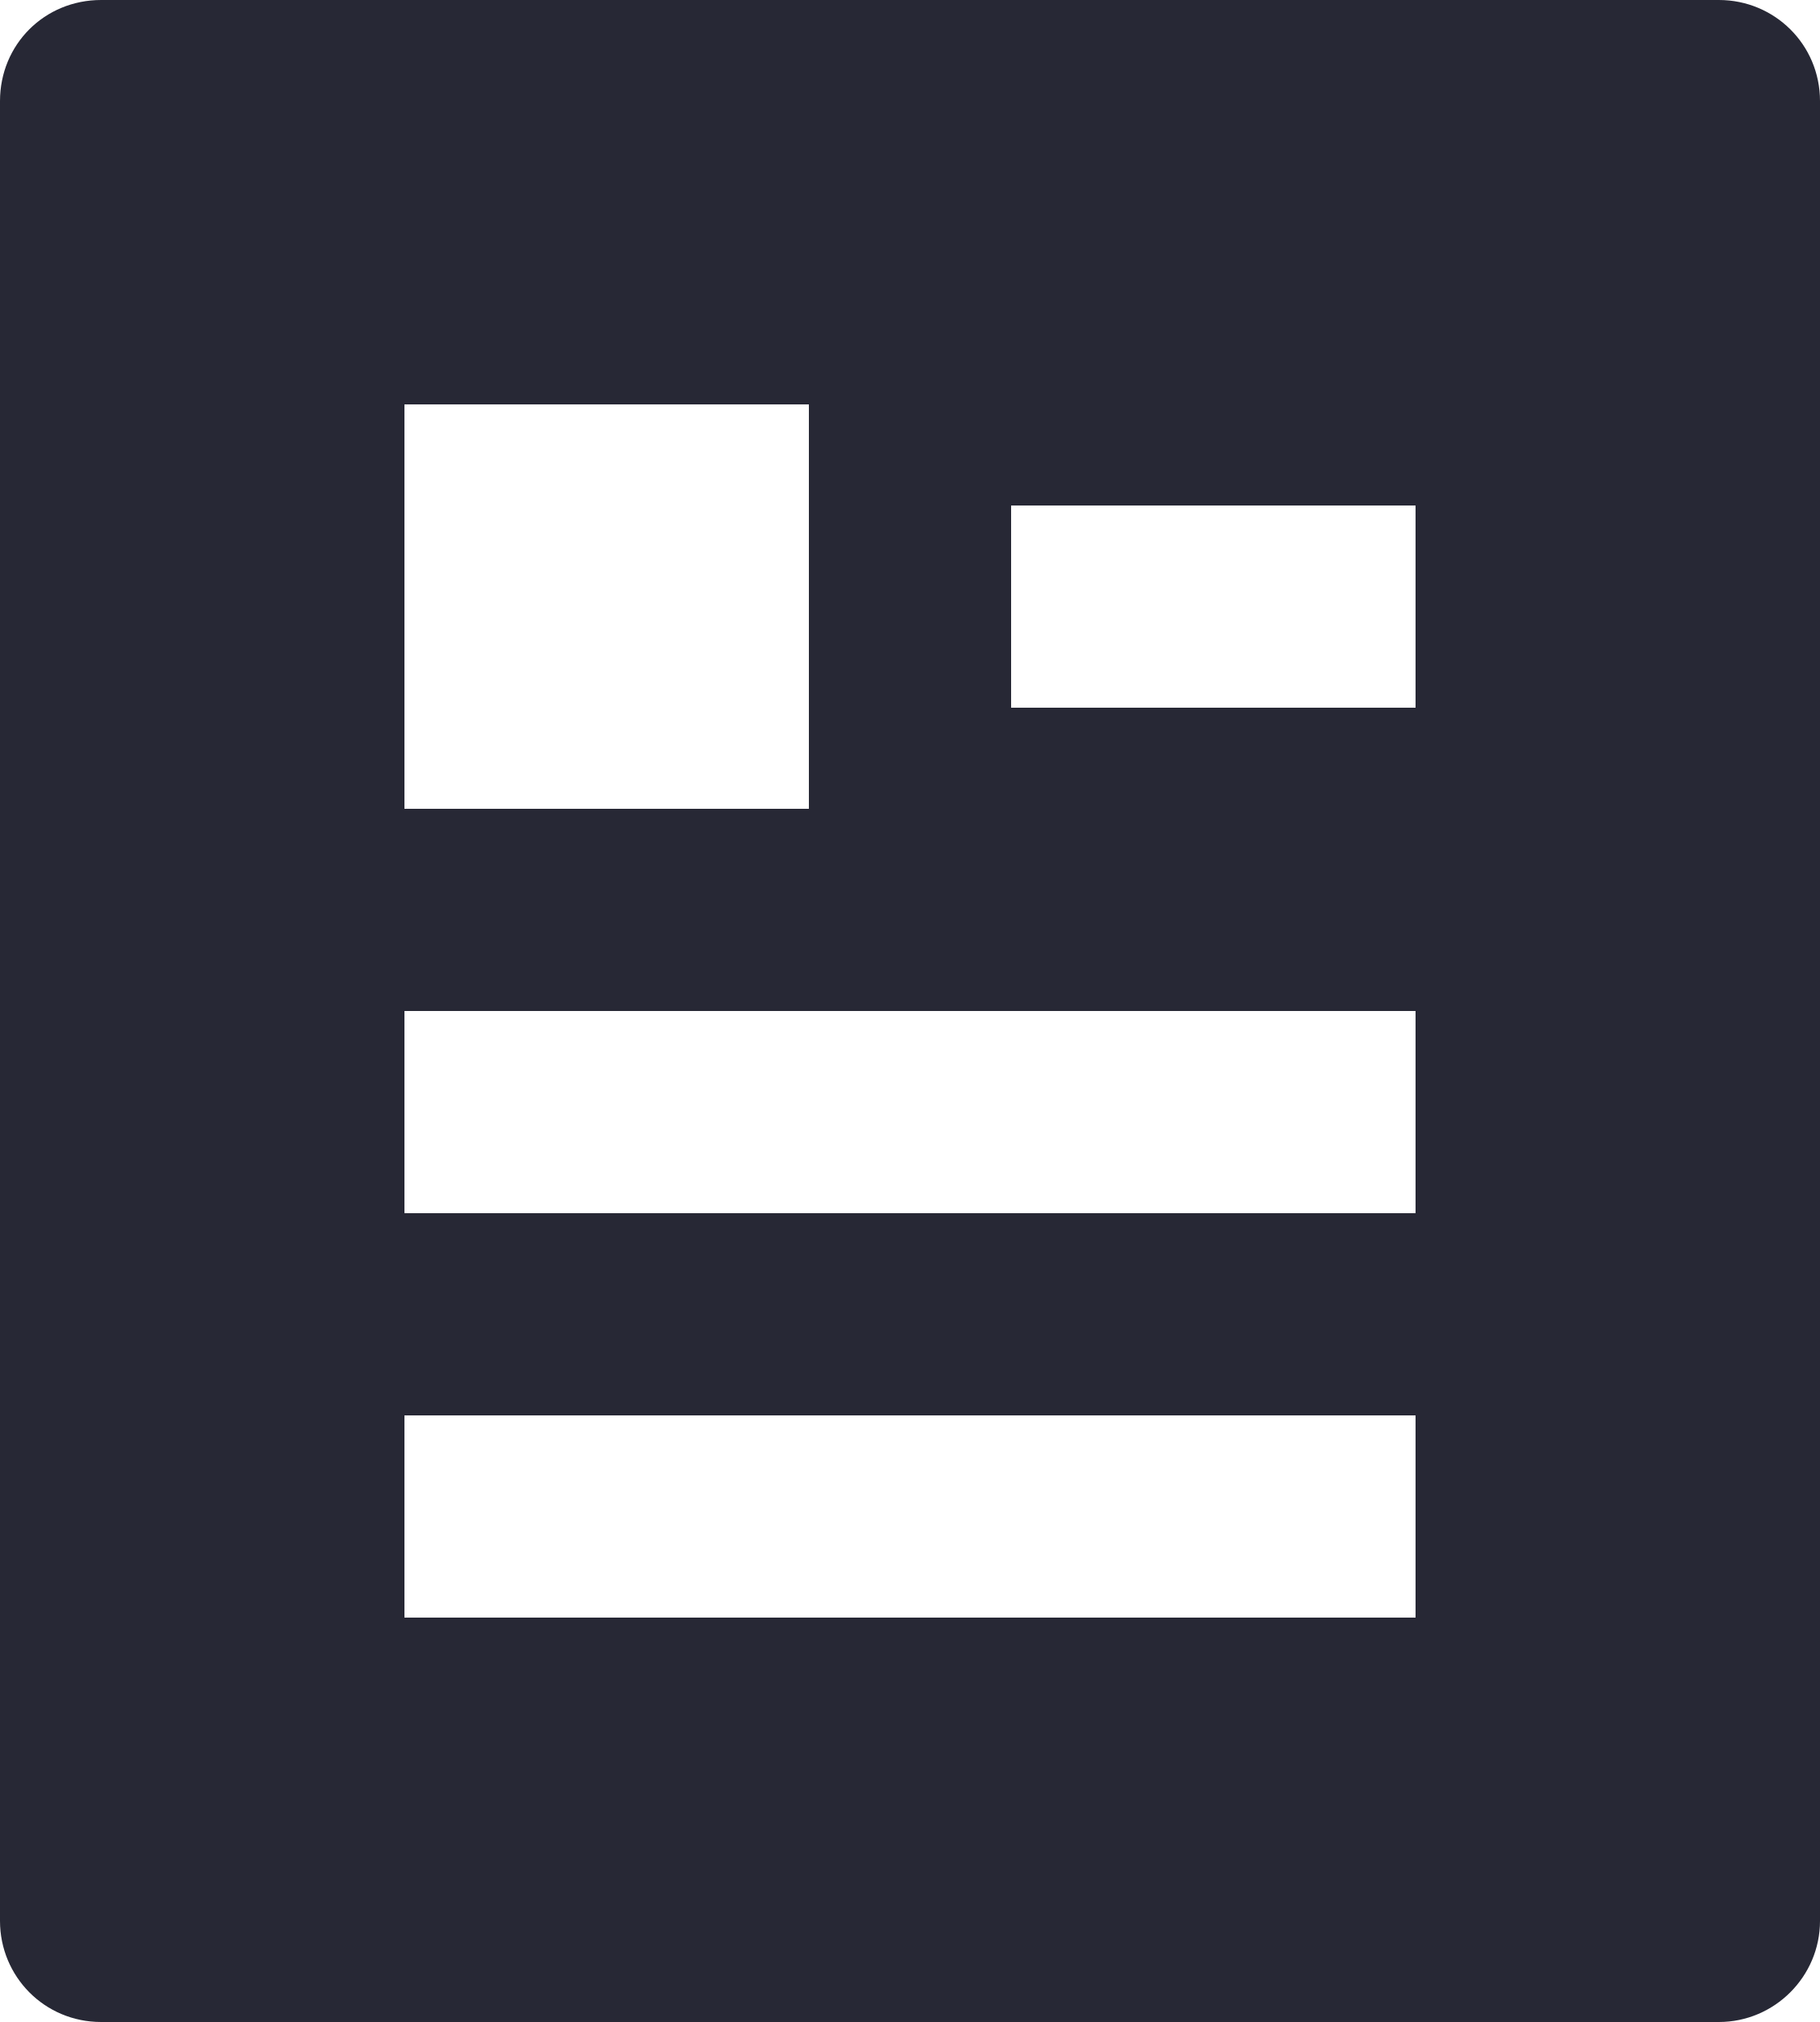
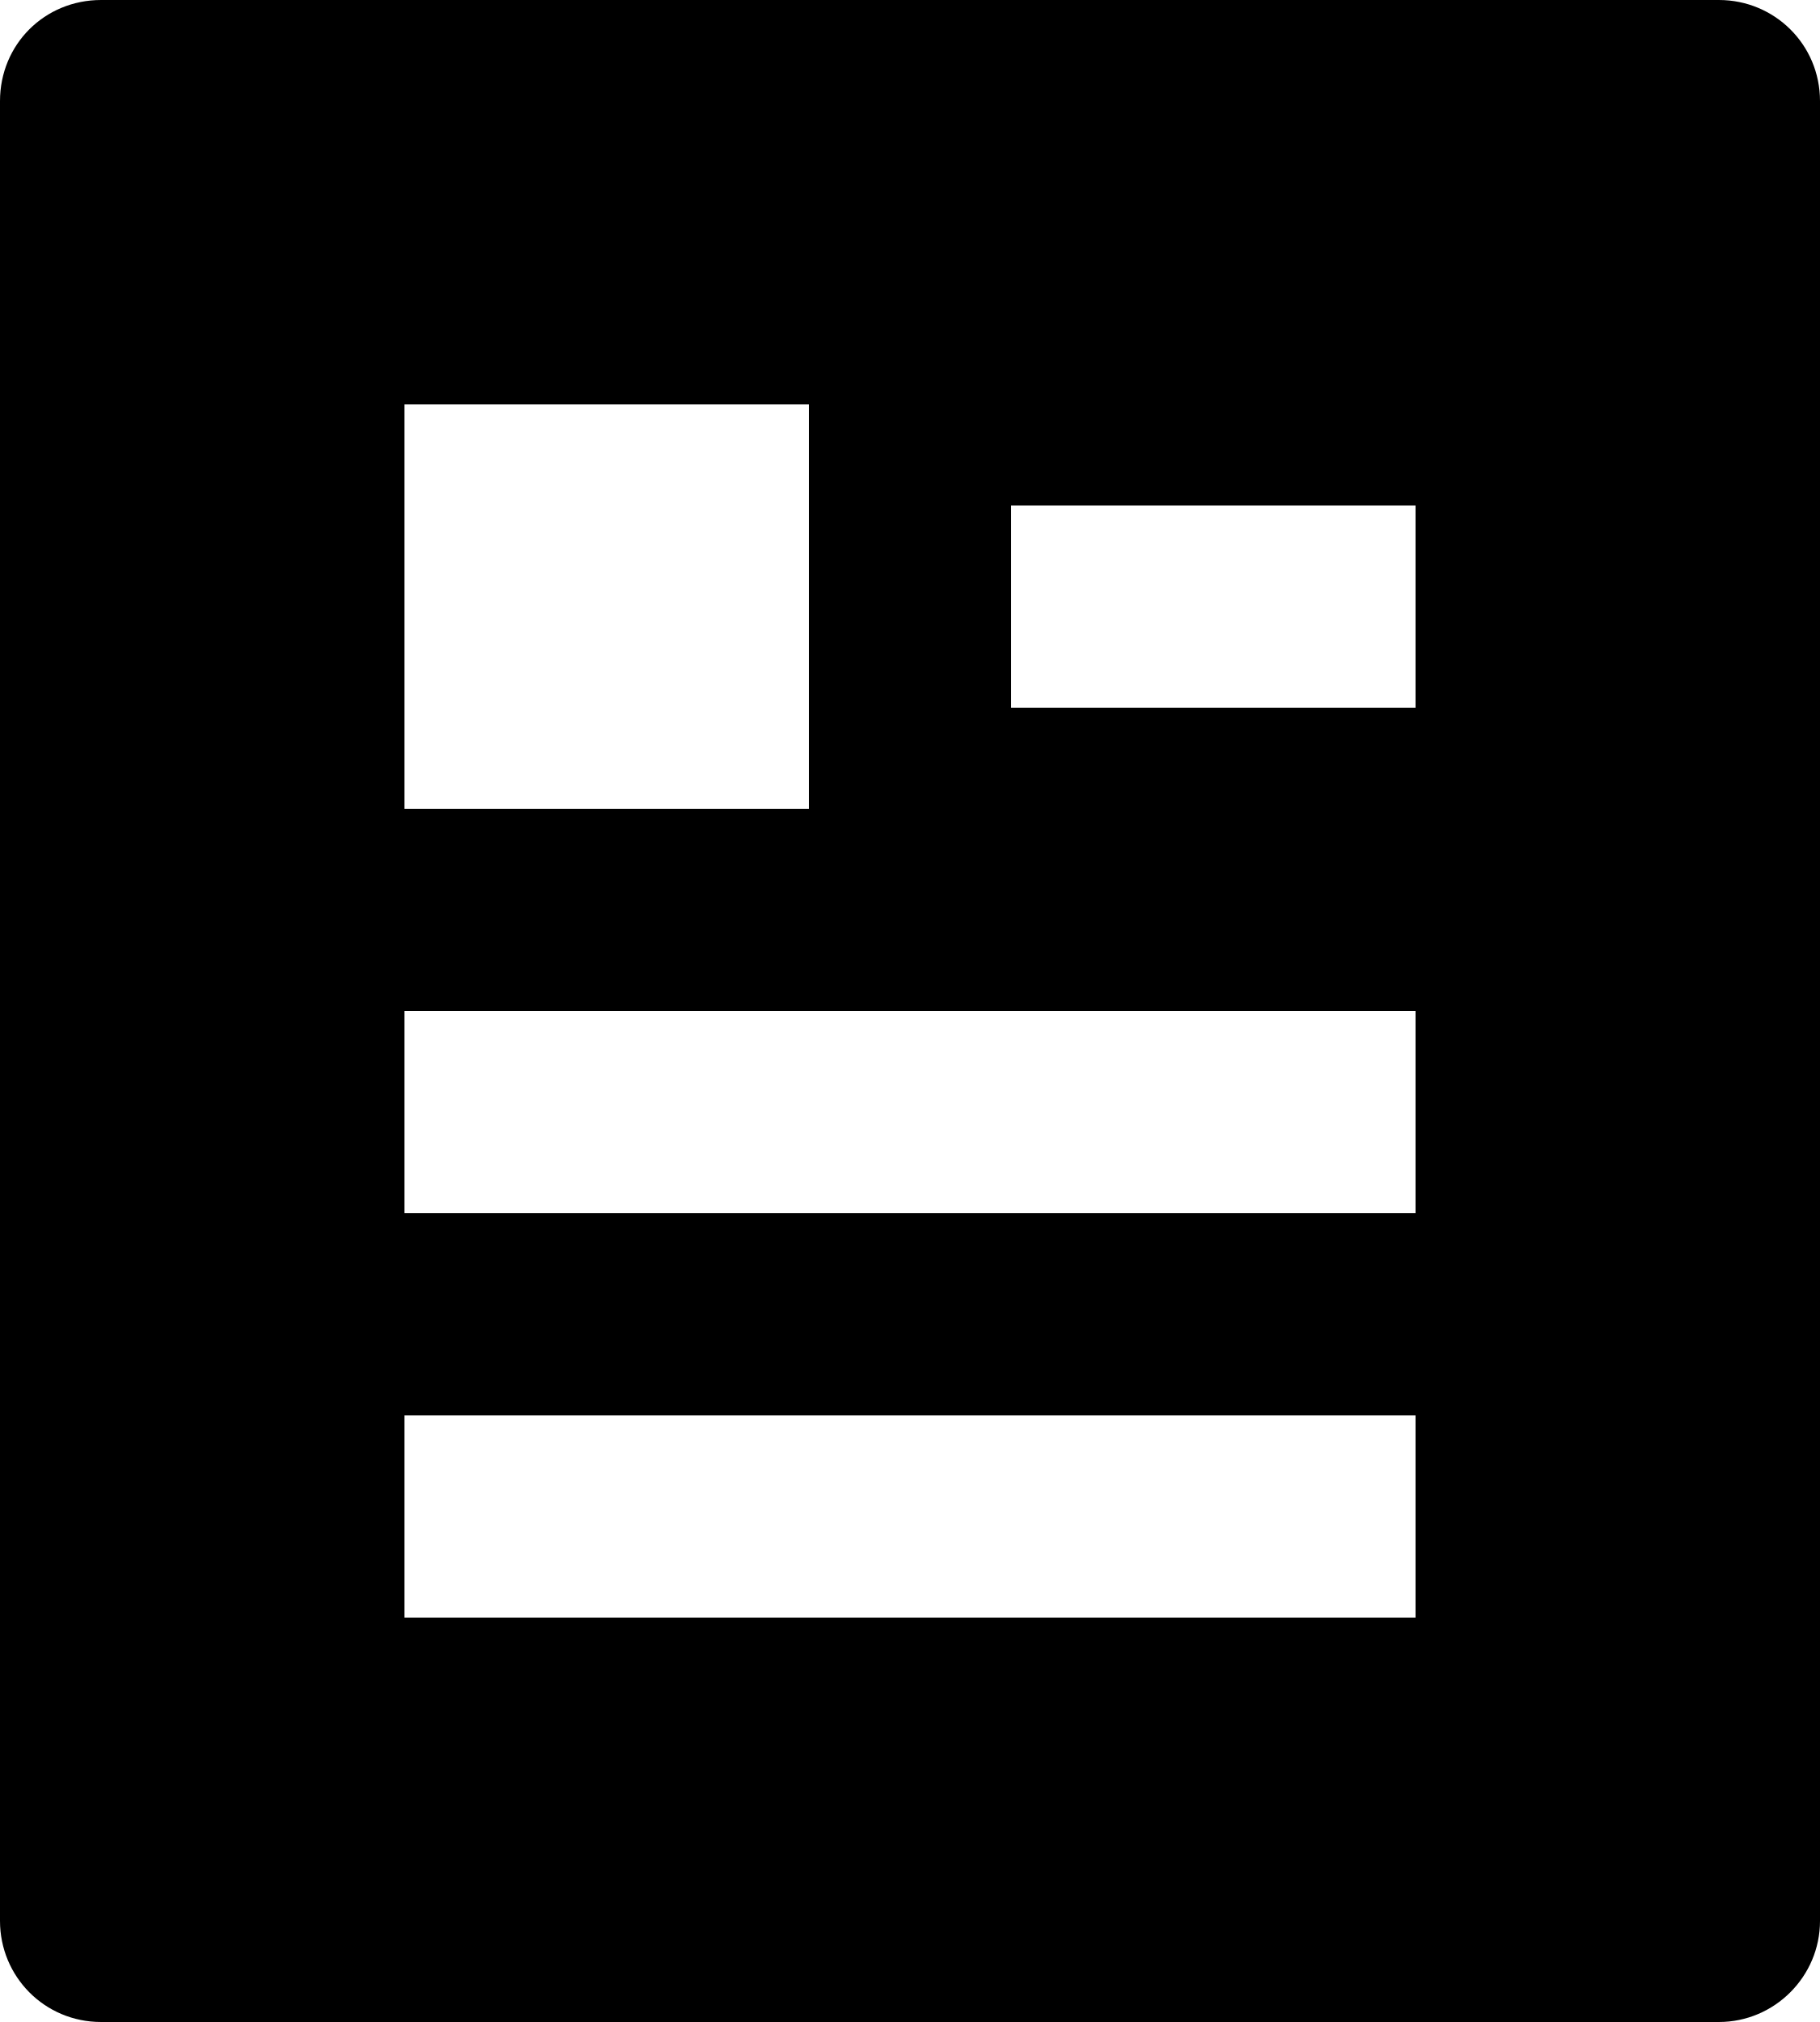
<svg xmlns="http://www.w3.org/2000/svg" width="18" height="20" viewBox="0 0 18 20" fill="none">
  <defs />
-   <path id="Vector" d="M17 20L1 20C0.44 20 0 19.55 0 19L0 1C0 0.44 0.44 0 1 0L17 0C17.55 0 18 0.44 18 1L18 19C18 19.55 17.55 20 17 20ZM4 4L4 8L8 8L8 4L4 4ZM4 10L4 12L14 12L14 10L4 10ZM4 14L4 16L14 16L14 14L4 14ZM10 5L10 7L14 7L14 5L10 5Z" fill="#272835" fill-opacity="1" fill-rule="nonzero" />
+   <path id="Vector" d="M17 20L1 20C0.44 20 0 19.55 0 19L0 1C0 0.44 0.44 0 1 0L17 0C17.55 0 18 0.44 18 1L18 19C18 19.55 17.55 20 17 20ZM4 4L4 8L8 8L8 4L4 4ZM4 10L4 12L14 12L14 10L4 10ZM4 14L4 16L14 16L14 14L4 14ZM10 5L10 7L14 7L14 5L10 5Z" fill="currentColor" fill-opacity="1" fill-rule="nonzero" />
</svg>
